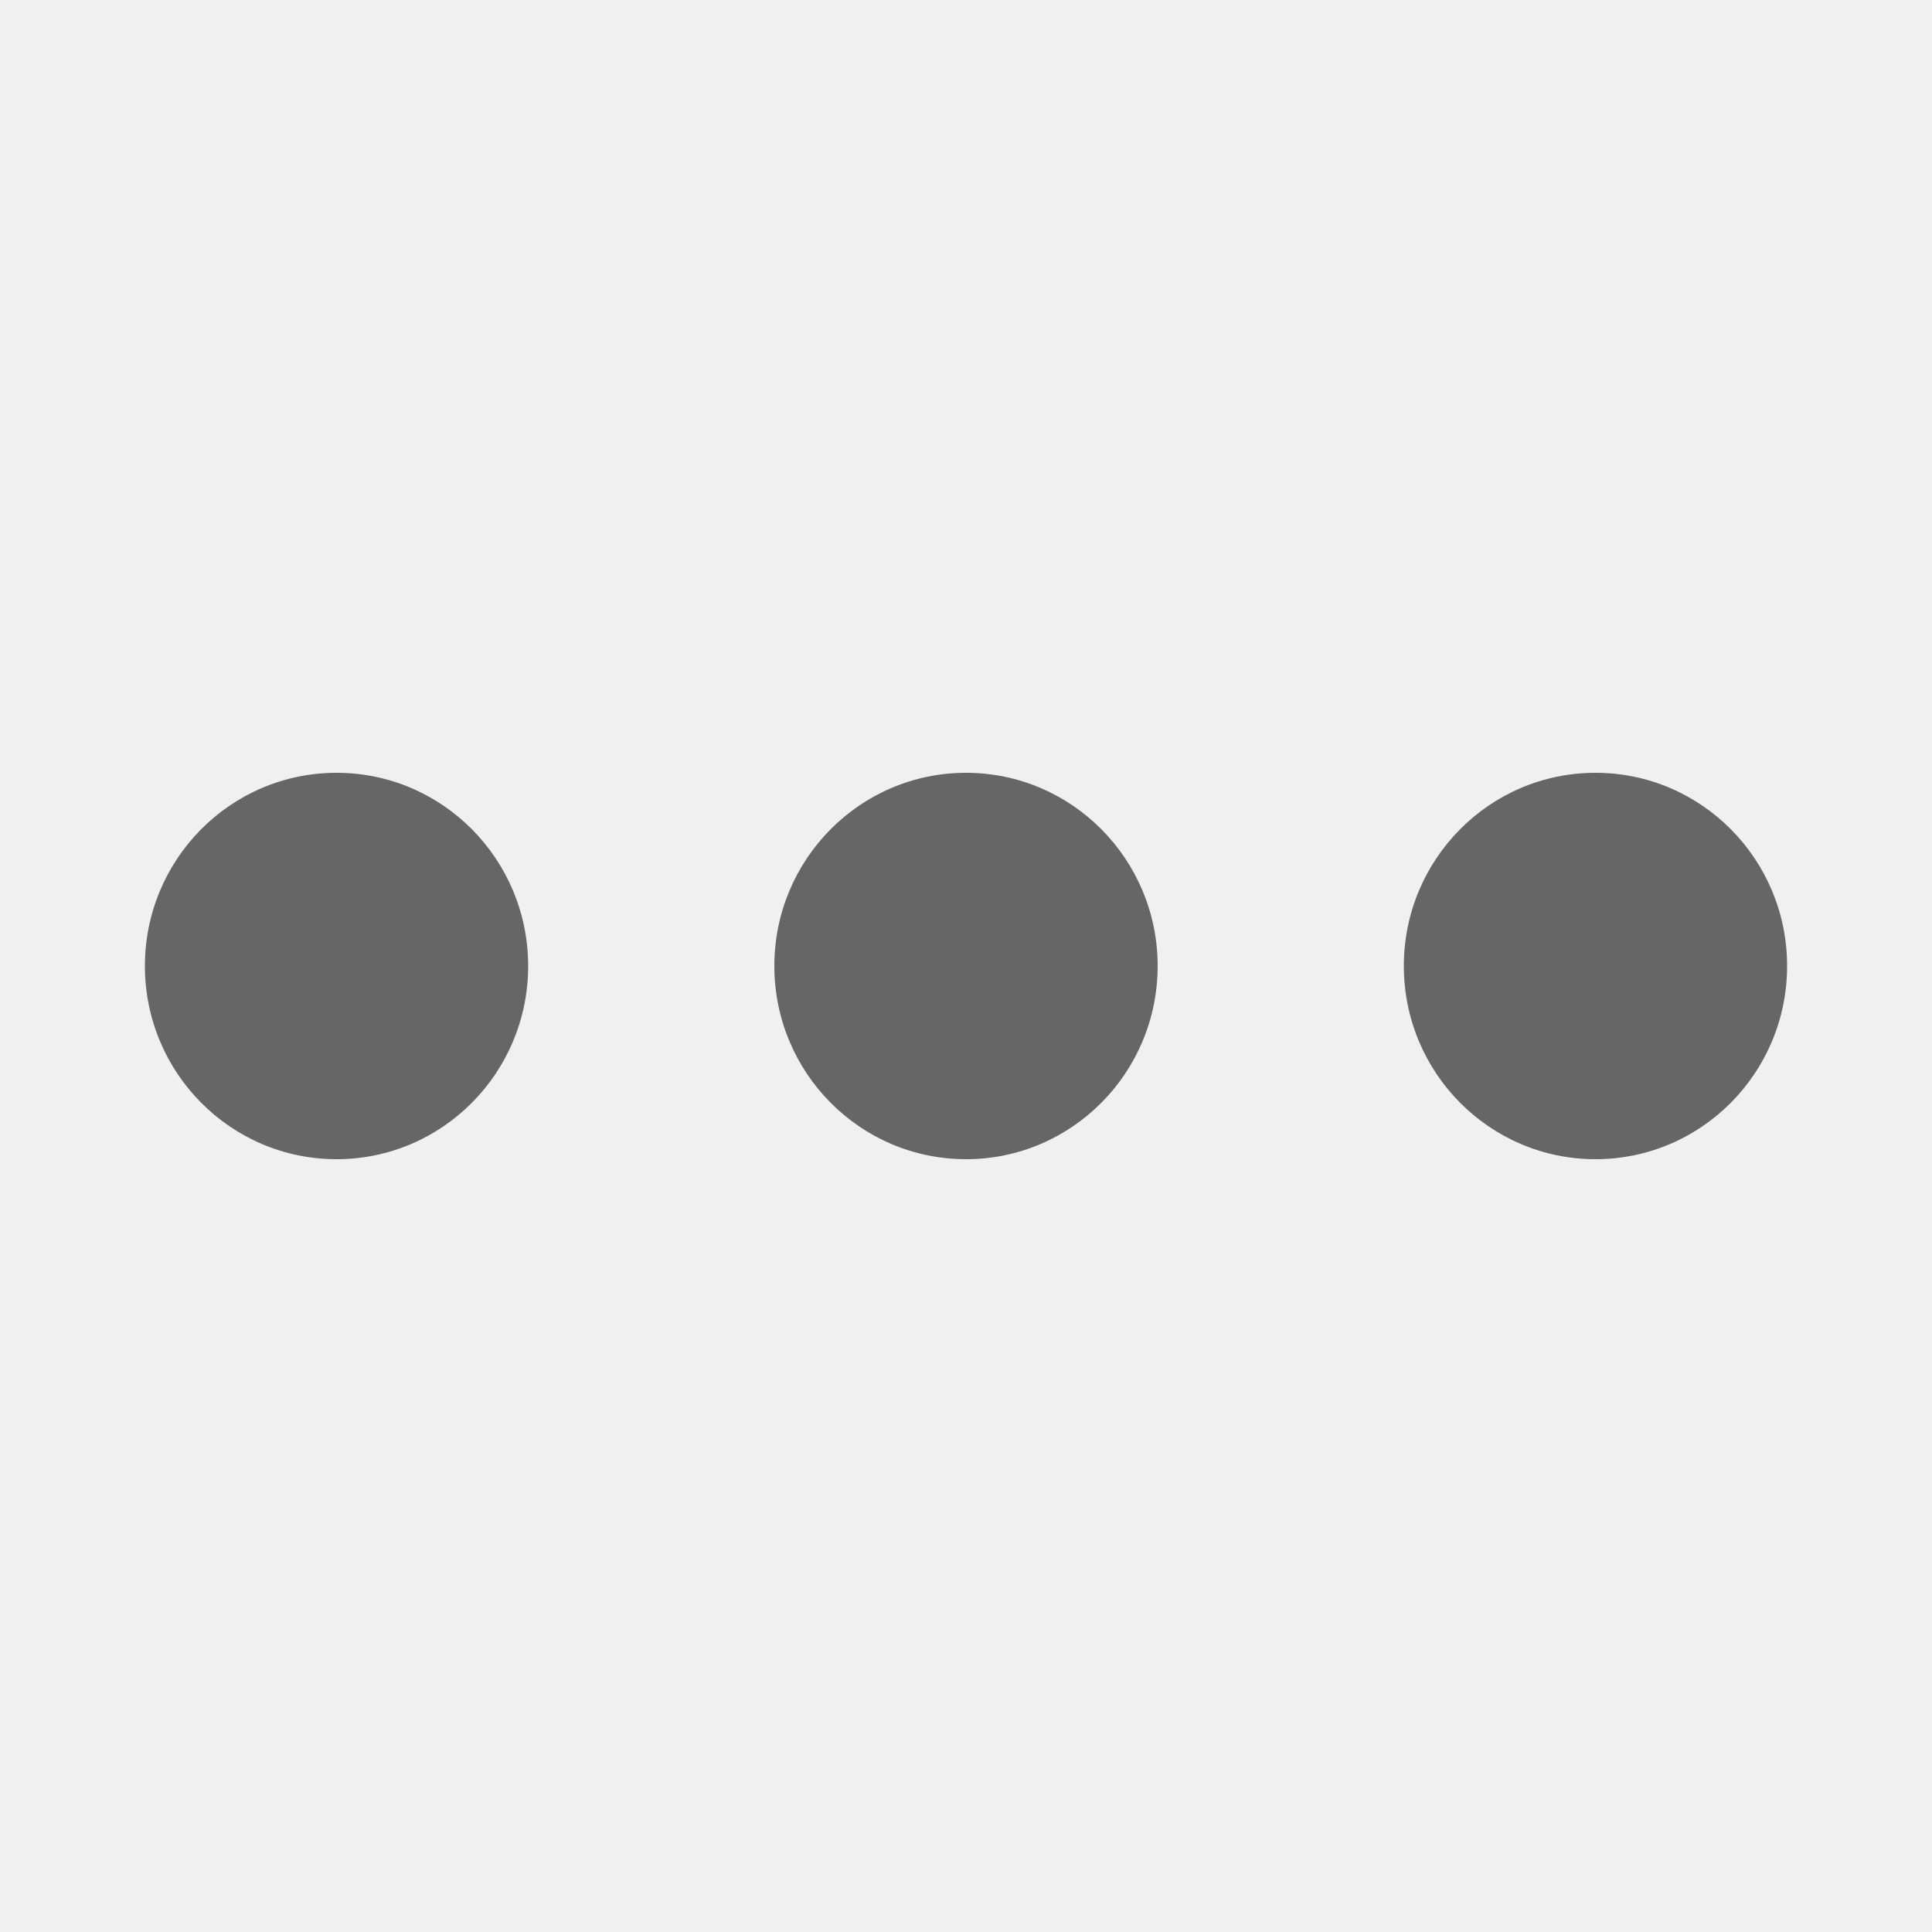
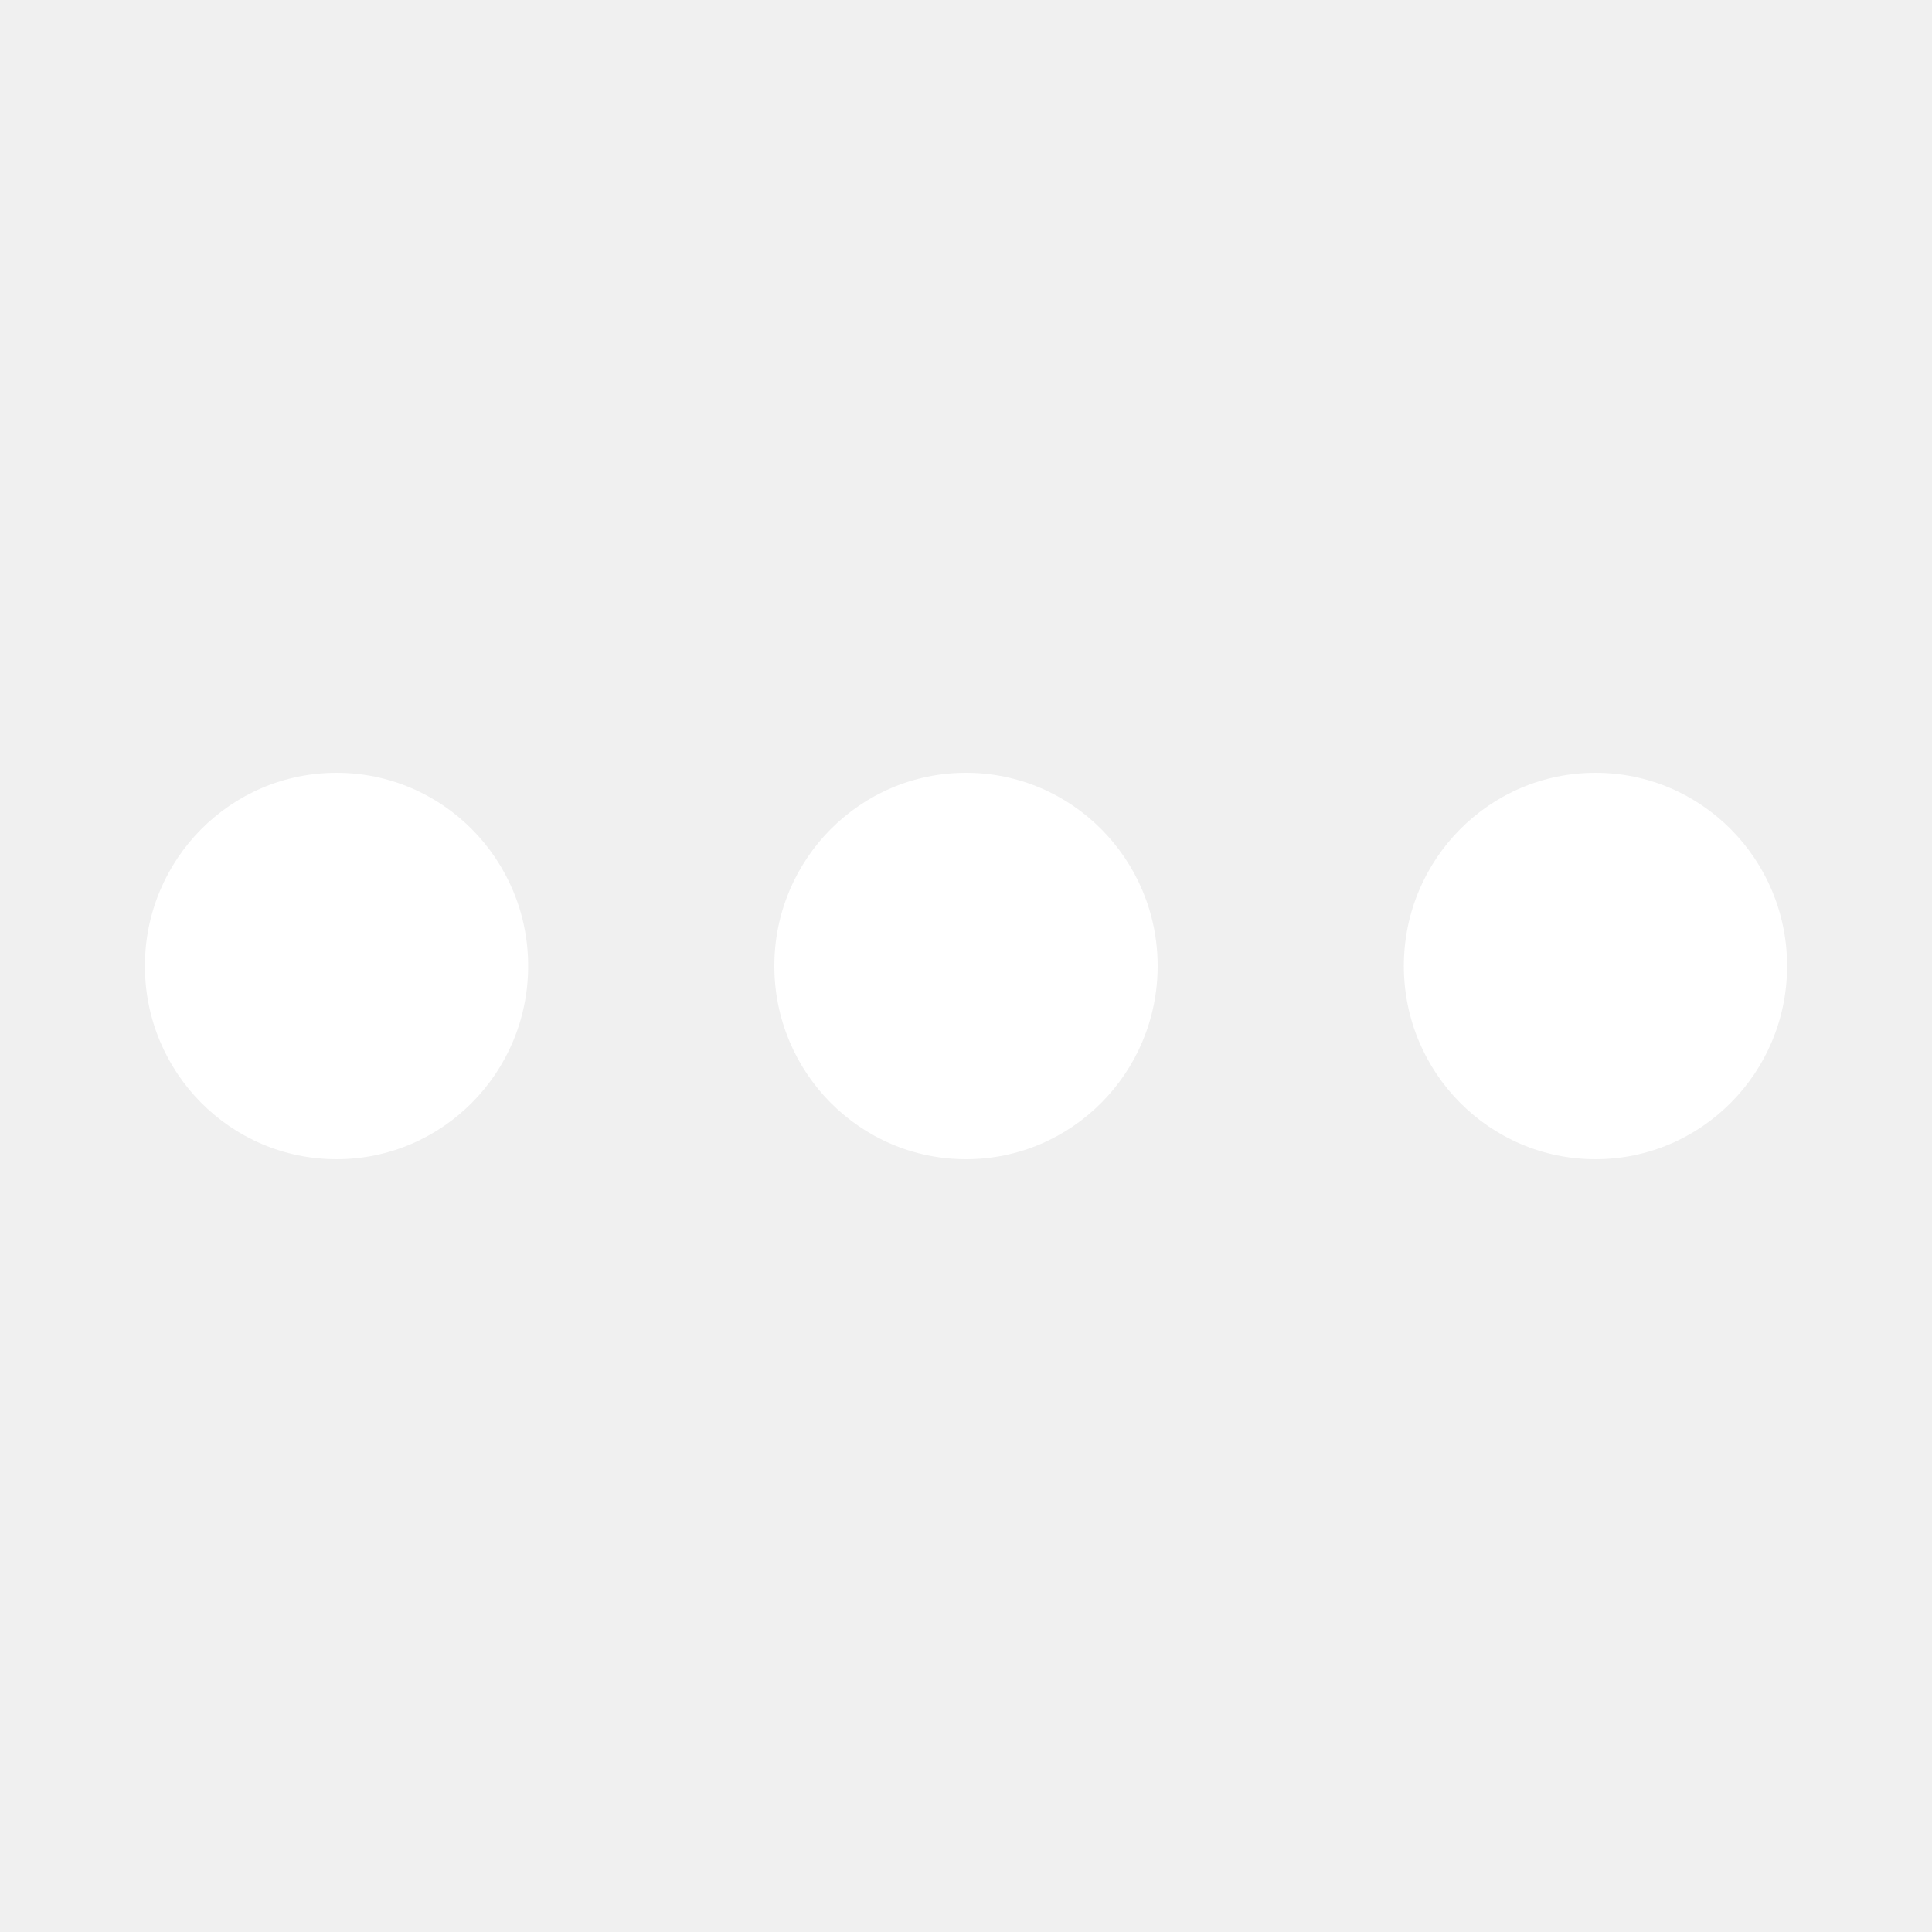
<svg xmlns="http://www.w3.org/2000/svg" width="40px" height="40px" viewBox="0 0 40 40" version="1.1">
  <g id="来量吧" stroke="none" stroke-width="1" fill="none" fill-rule="evenodd">
    <g id="设备详情" transform="translate(-301, -408)">
      <g id="常见问题-+-在线客服-+-关于我们-+-更多-+-wentijieda-+-kefu-+-women-+-gengduo-蒙版" transform="translate(15, 393)">
        <g id="gengduo" transform="translate(286, 15)">
          <rect id="矩形" x="0" y="0" width="40" height="40" />
-           <path d="M6.968,16 C9.159,16 10.935,17.791 10.935,20 C10.935,22.209 9.159,24 6.968,24 C4.776,24 3,22.209 3,20 C3,17.791 4.776,16 6.968,16 Z M20,16 C22.191,16 23.968,17.791 23.968,20 C23.968,22.209 22.191,24 20,24 C17.809,24 16.032,22.209 16.032,20 C16.032,17.791 17.809,16 20,16 Z M33.032,16 C35.224,16 37,17.791 37,20 C37,22.209 35.224,24 33.032,24 C30.841,24 29.065,22.209 29.065,20 C29.065,17.791 30.841,16 33.032,16 Z" id="形状结合" fill="#666666" fill-rule="nonzero" />
+           <path d="M6.968,16 C9.159,16 10.935,17.791 10.935,20 C10.935,22.209 9.159,24 6.968,24 C4.776,24 3,22.209 3,20 C3,17.791 4.776,16 6.968,16 Z M20,16 C22.191,16 23.968,17.791 23.968,20 C23.968,22.209 22.191,24 20,24 C17.809,24 16.032,22.209 16.032,20 C16.032,17.791 17.809,16 20,16 Z M33.032,16 C35.224,16 37,17.791 37,20 C37,22.209 35.224,24 33.032,24 C30.841,24 29.065,22.209 29.065,20 C29.065,17.791 30.841,16 33.032,16 Z" id="形状结合" fill="#fff" fill-rule="nonzero" />
        </g>
      </g>
    </g>
  </g>
</svg>
